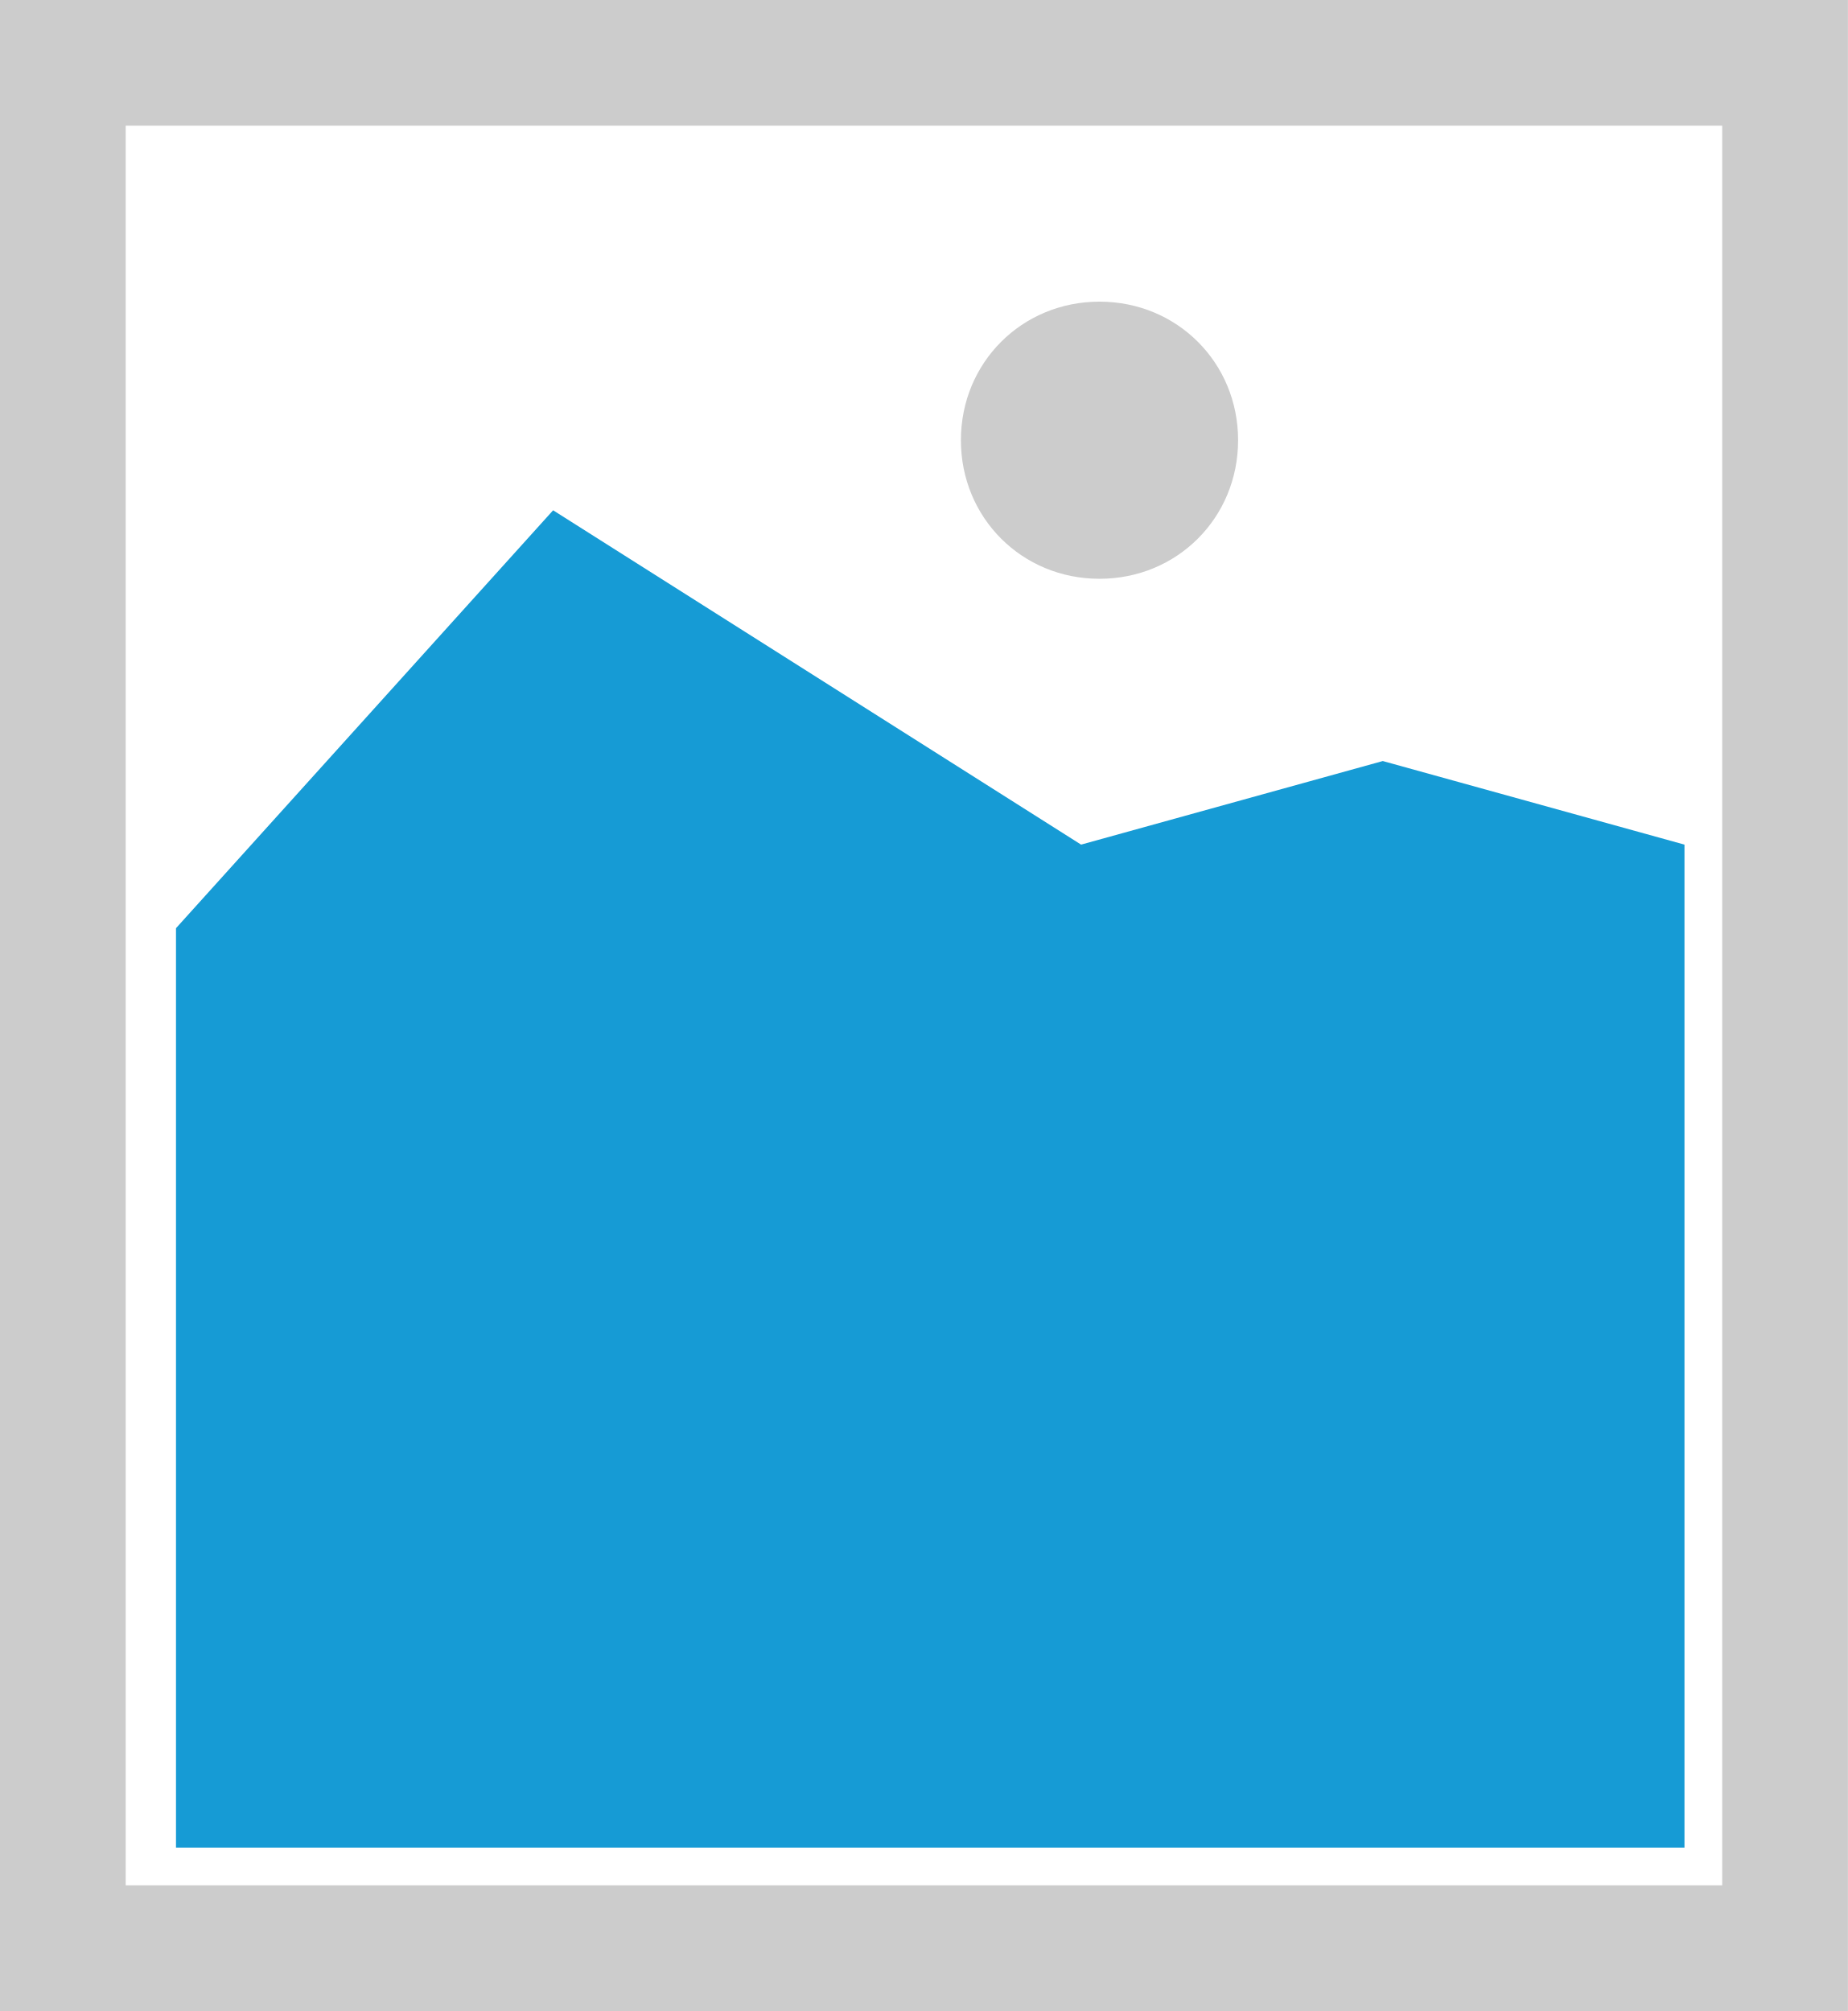
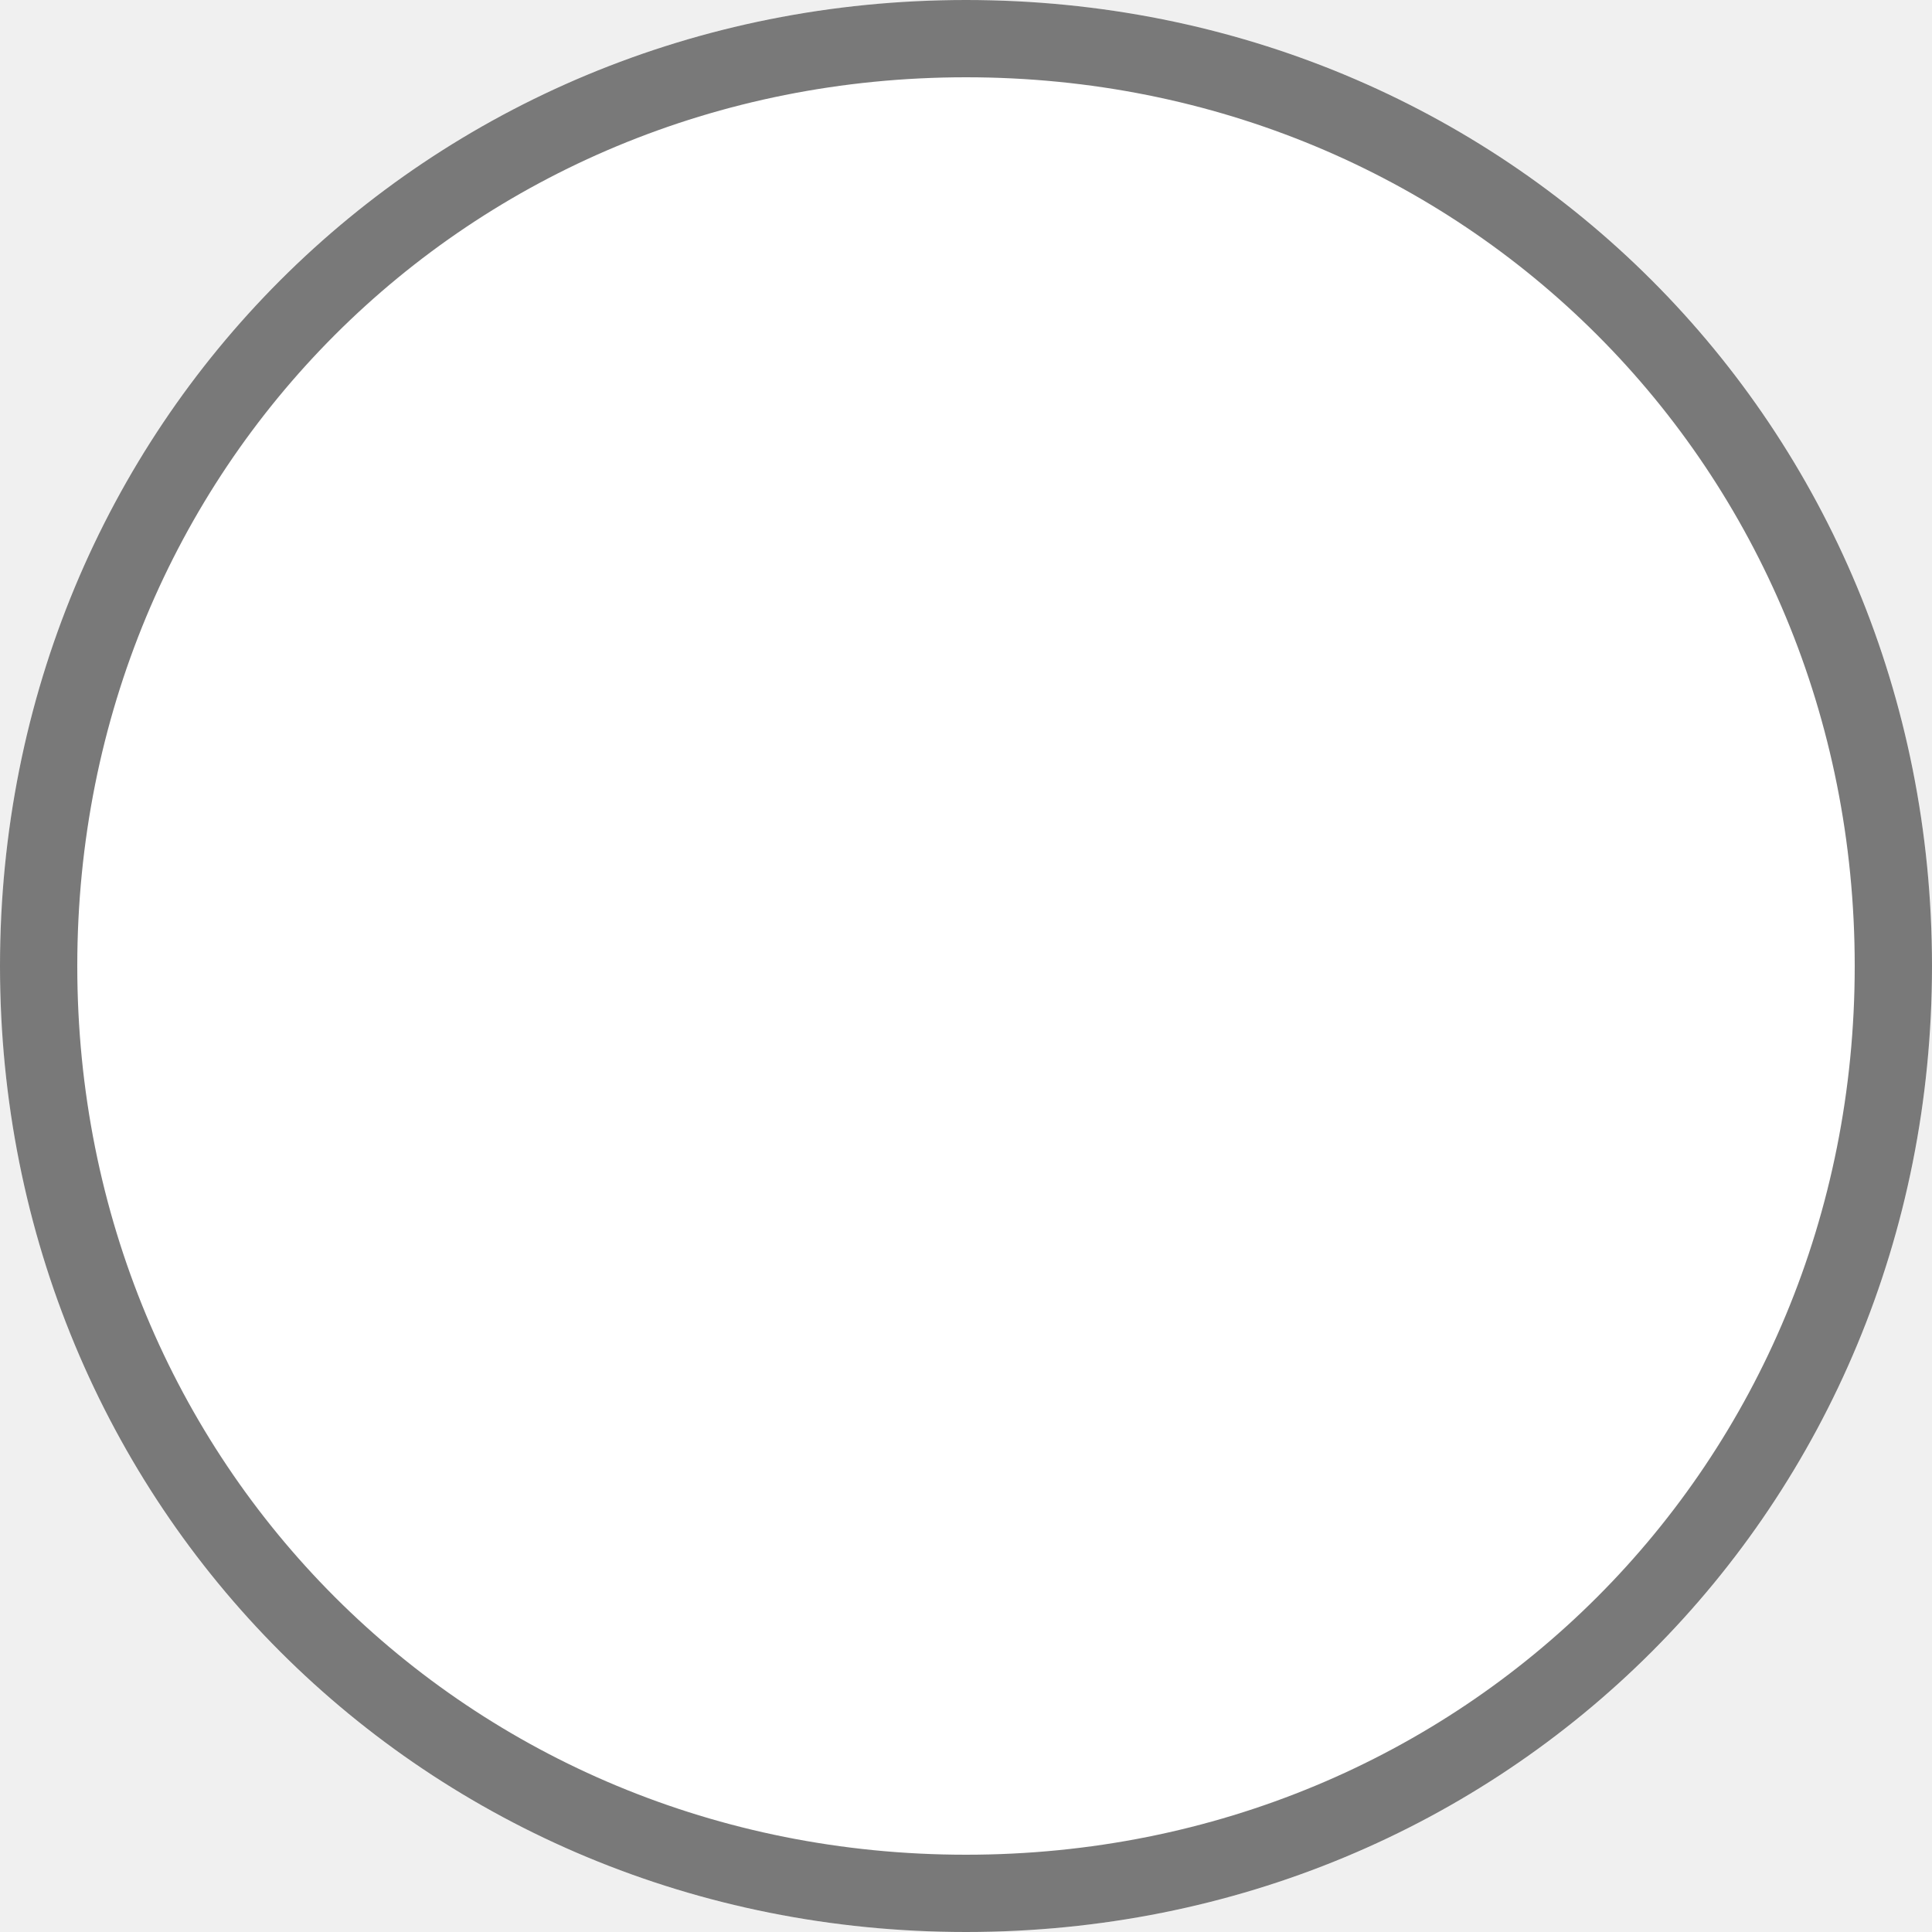
- <svg xmlns="http://www.w3.org/2000/svg" version="1.1" width="147px" height="160px">
-   <g transform="matrix(1 0 0 1 -466 -350 )">
-     <path d="M 466 350  L 613 350  L 613 510  L 466 510  L 466 350  " fill-rule="nonzero" fill="#cccccc" stroke="none" />
-     <path d="M 476 360  L 603 360  L 603 500  L 476 500  L 476 360  " fill-rule="nonzero" fill="#ffffff" stroke="none" />
-     <path d="M 553.465 396.05  C 547.291 396.05  542.44 391.199  542.44 385.025  C 542.44 378.851  547.291 374  553.465 374  C 559.639 374  564.49 378.851  564.49 385.025  C 564.49 391.199  559.639 396.05  553.465 396.05  " fill-rule="nonzero" fill="#cccccc" stroke="none" />
-     <path d="M 480 497  L 480 423.85  L 510 390.6  L 552 417.2  L 576 410.55  L 600 417.2  L 600 497  L 480 497  " fill-rule="nonzero" fill="#169bd5" stroke="none" />
+ <svg xmlns="http://www.w3.org/2000/svg" version="1.1" width="25px" height="25px">
+   <g transform="matrix(1 0 0 1 -16 -317 )">
+     <path d="M 28.5 317  C 35.5 317  41 322.5  41 329.5  C 41 336.5  35.5 342  28.5 342  C 21.5 342  16 336.5  16 329.5  C 16 322.5  21.5 317  28.5 317  Z " fill-rule="nonzero" fill="#ffffff" stroke="none" />
+     <path d="M 28.5 317.5  C 35.22 317.5  40.5 322.78  40.5 329.5  C 40.5 336.22  35.22 341.5  28.5 341.5  C 21.78 341.5  16.5 336.22  16.5 329.5  C 16.5 322.78  21.78 317.5  28.5 317.5  Z " stroke-width="1" stroke="#797979" fill="none" />
  </g>
</svg>
